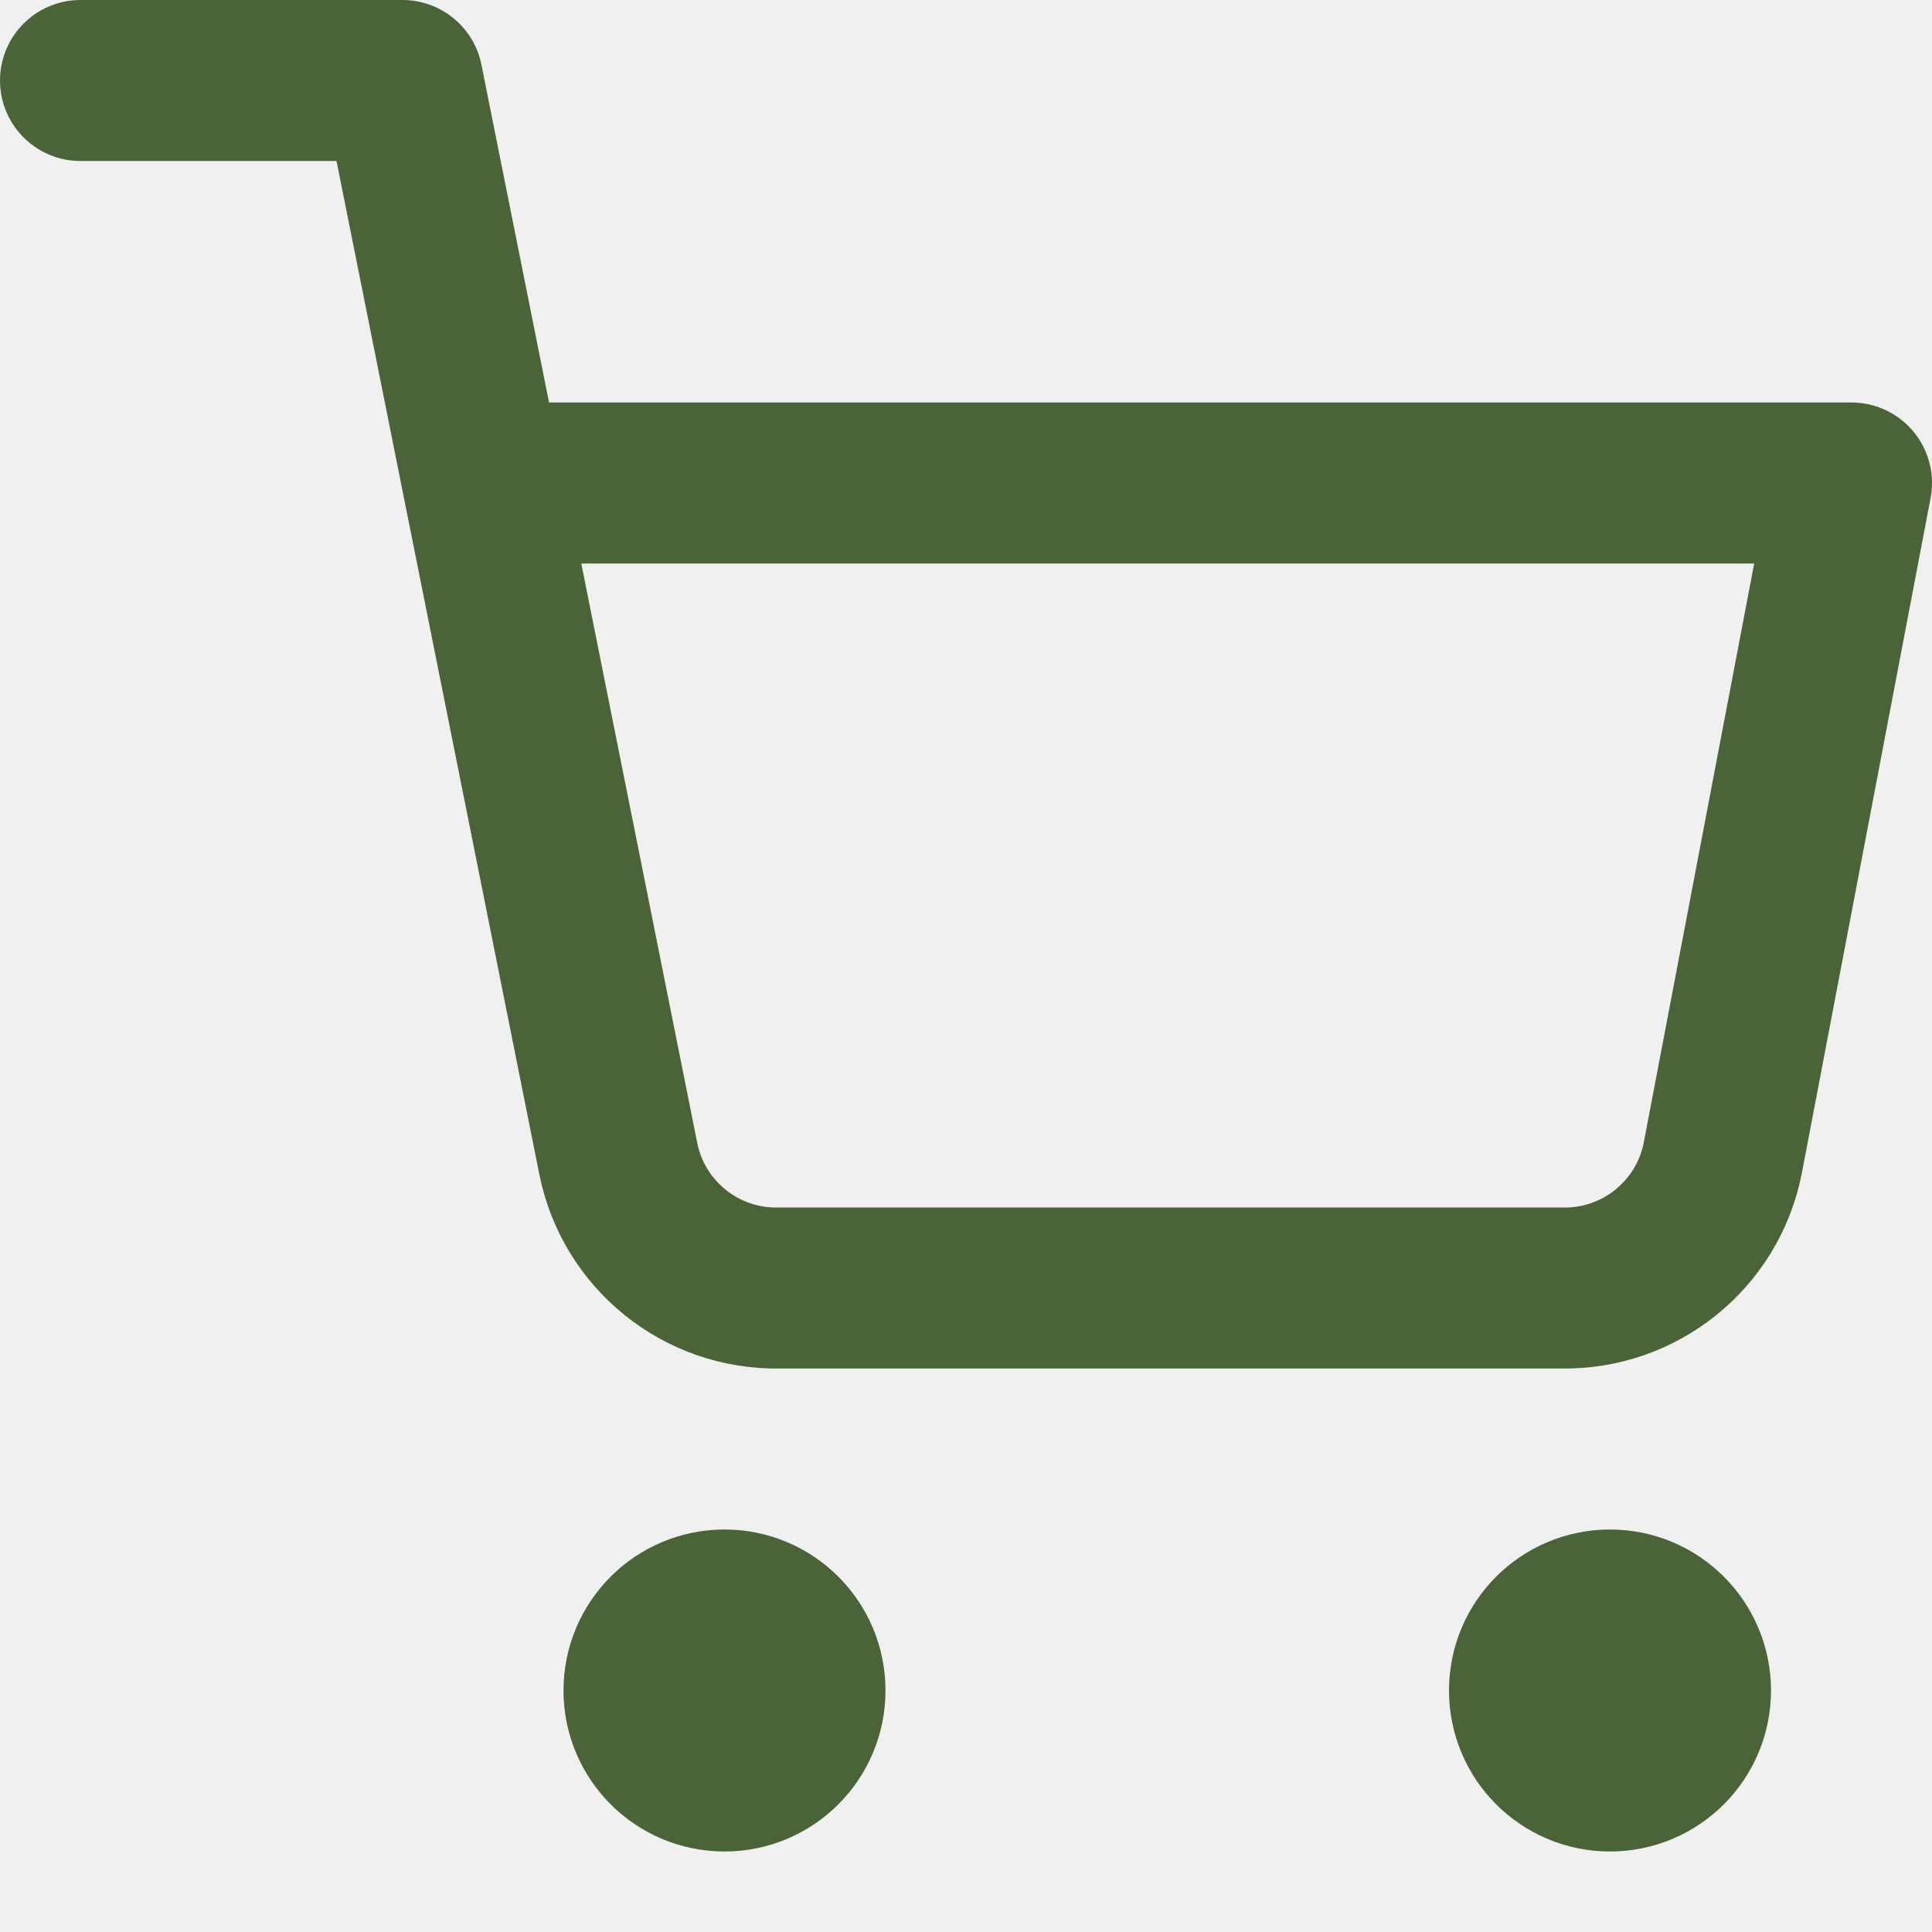
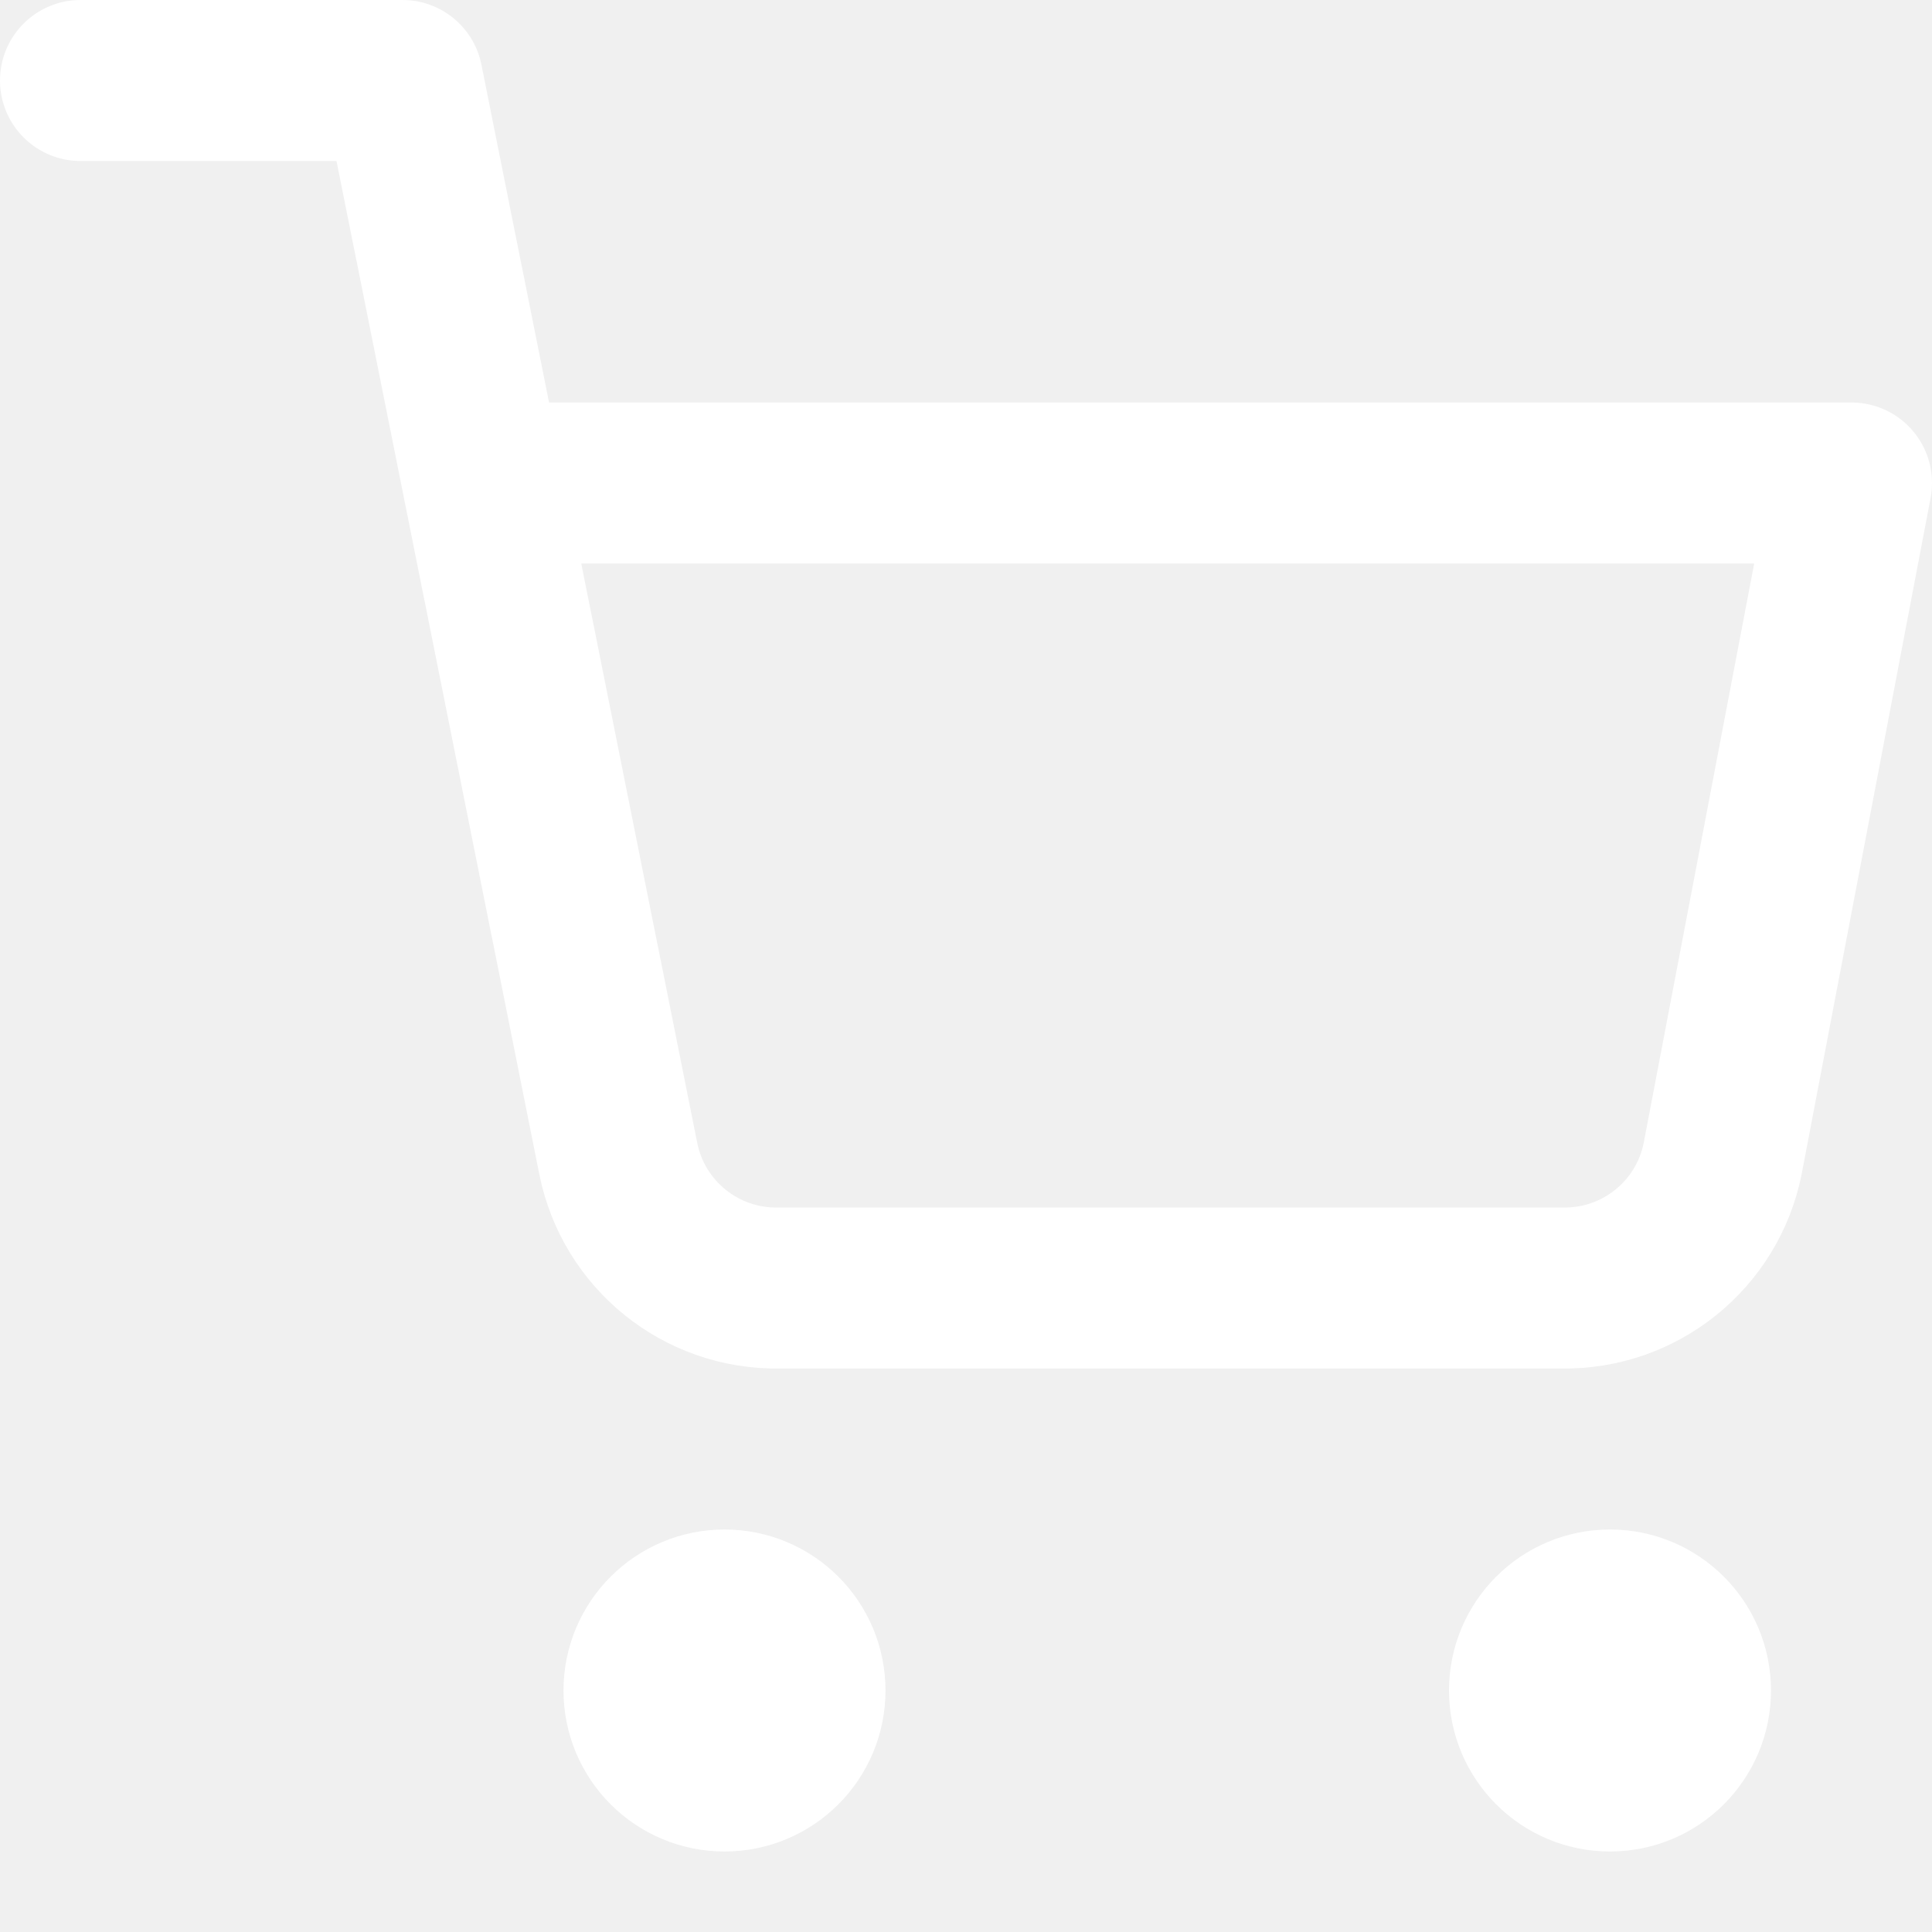
- <svg xmlns="http://www.w3.org/2000/svg" viewBox="0 0 24 24" fill="none" stroke="#4b6338" stroke-width="2" stroke-linecap="round" stroke-linejoin="round">
+ <svg xmlns="http://www.w3.org/2000/svg" viewBox="0 0 24 24" fill="none" stroke="#ffffff" stroke-width="2" stroke-linecap="round" stroke-linejoin="round">
  <circle cx="9" cy="21" r="1" />
  <circle cx="20" cy="21" r="1" />
  <path d="M1 1h4l2.68 13.39a2 2 0 0 0 2 1.61h9.72a2 2 0 0 0 2-1.61L23 6H6" />
</svg>
